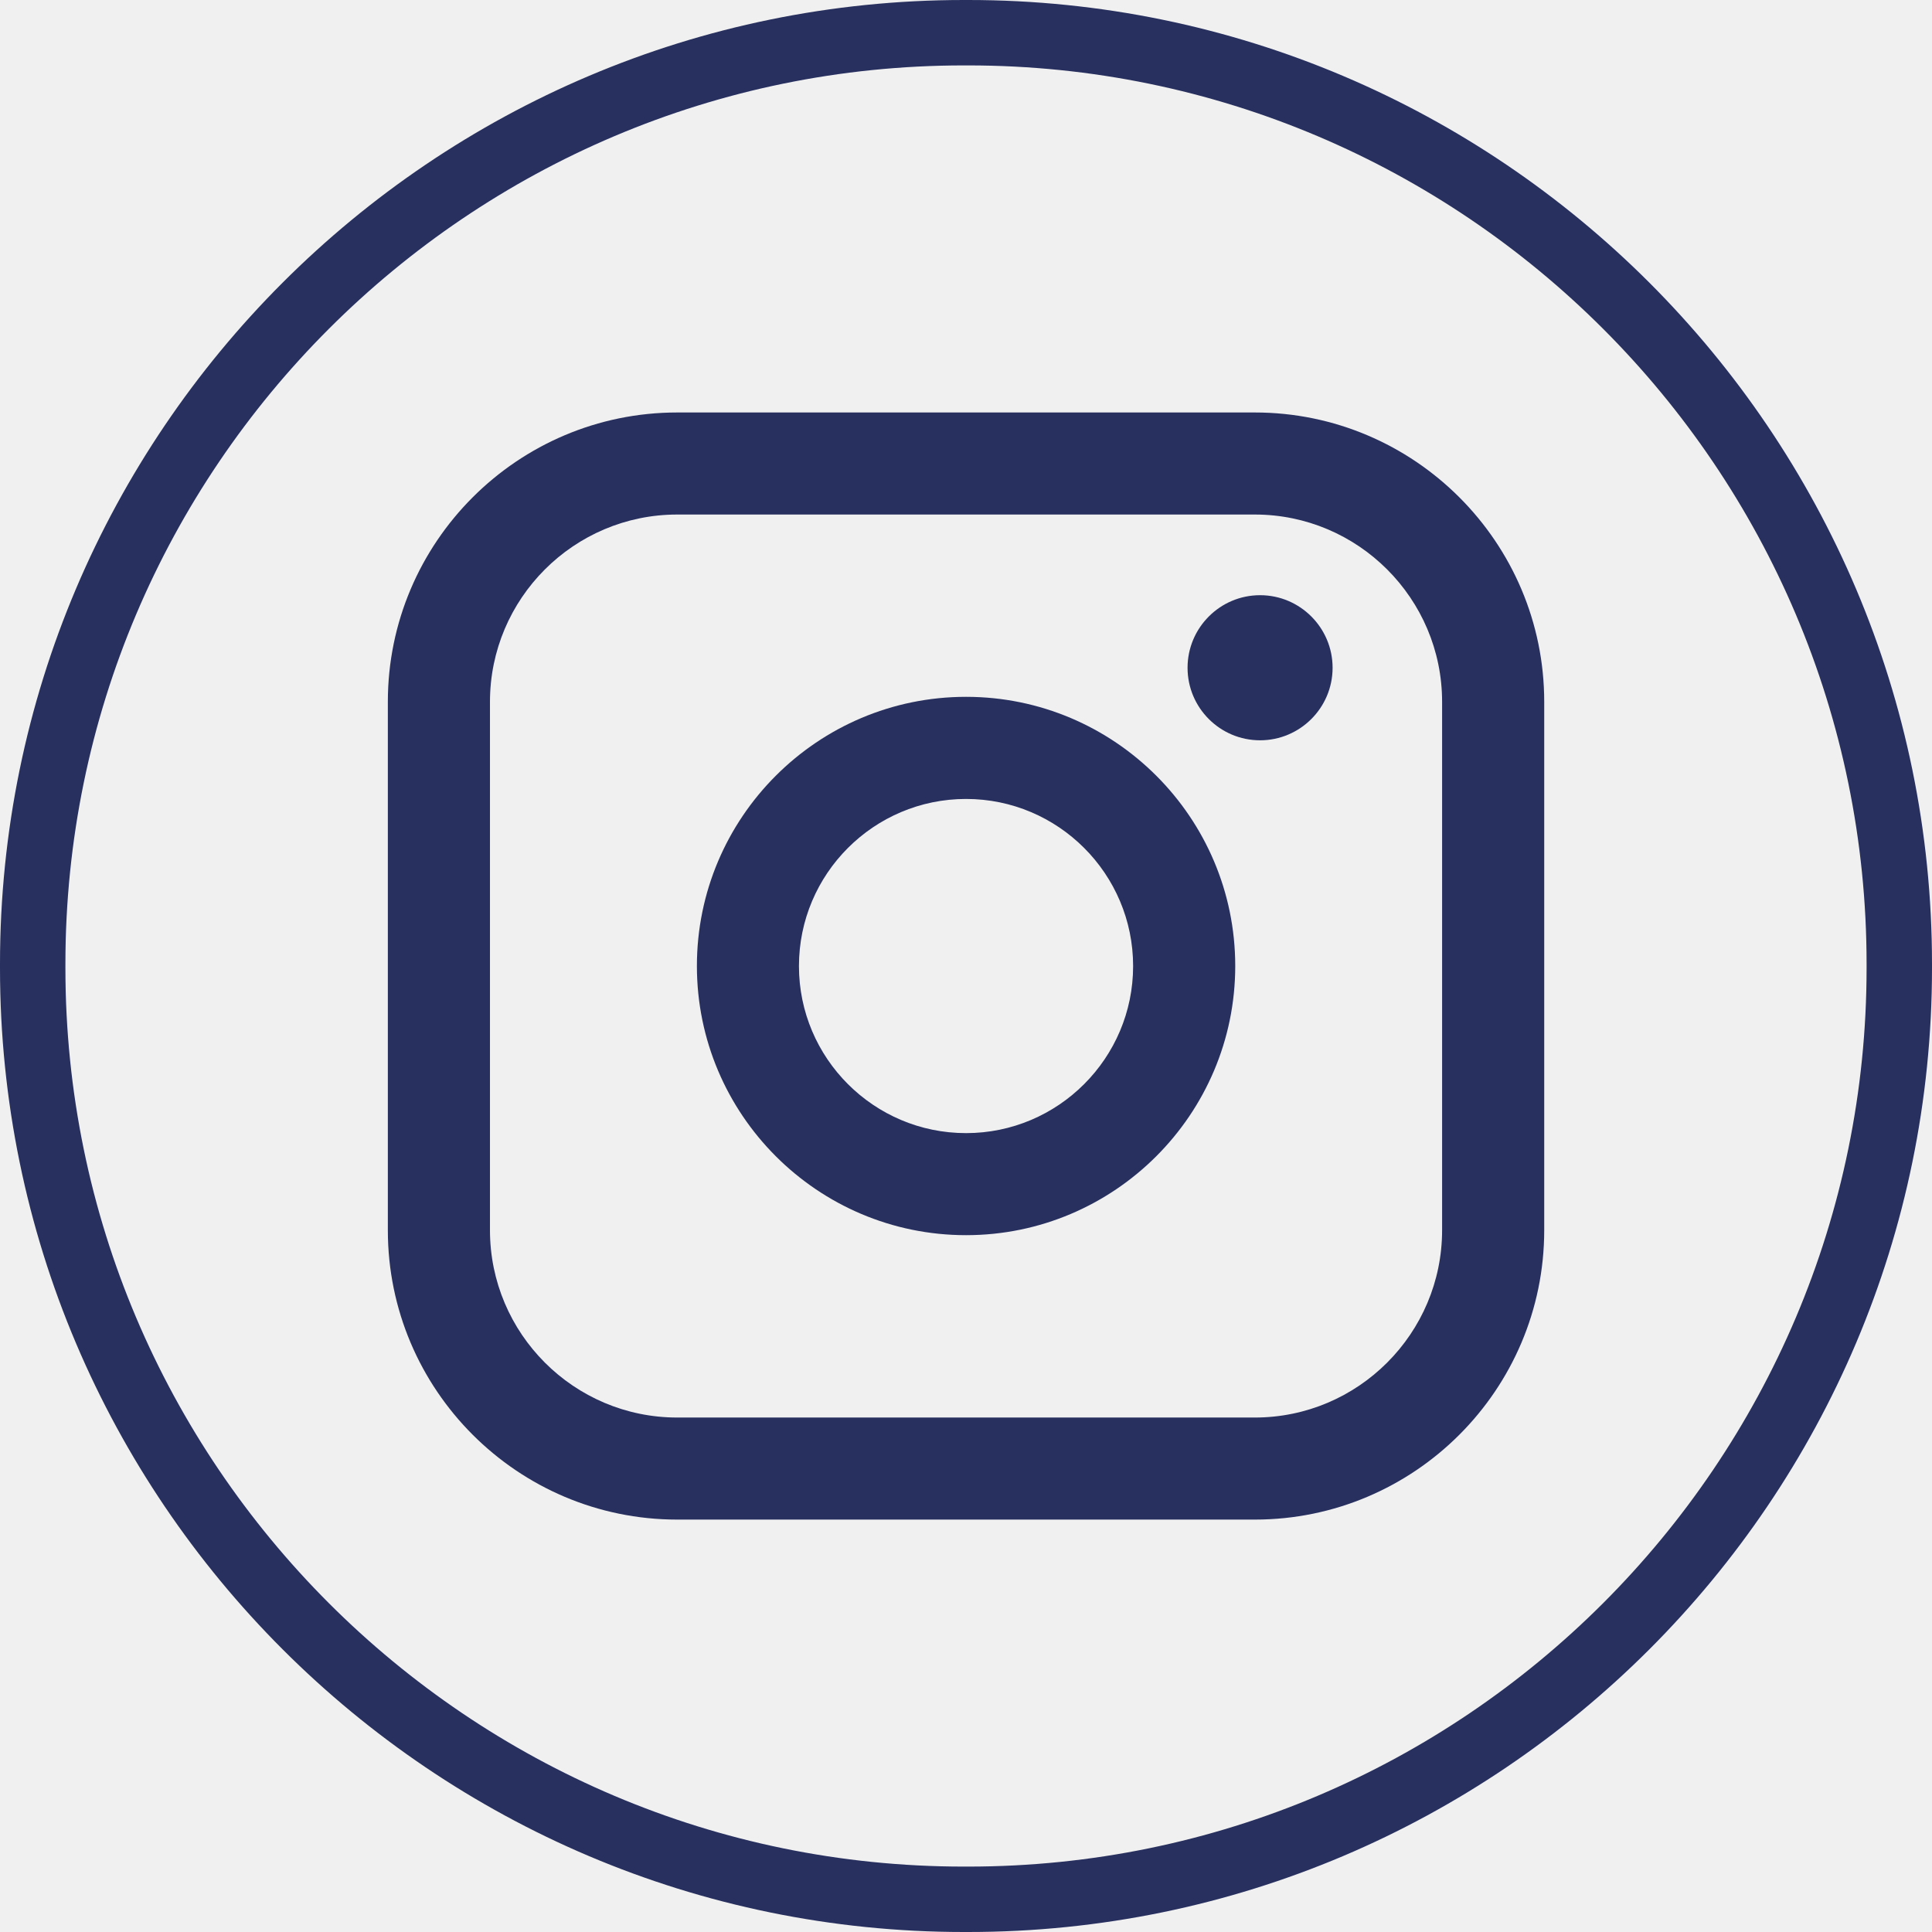
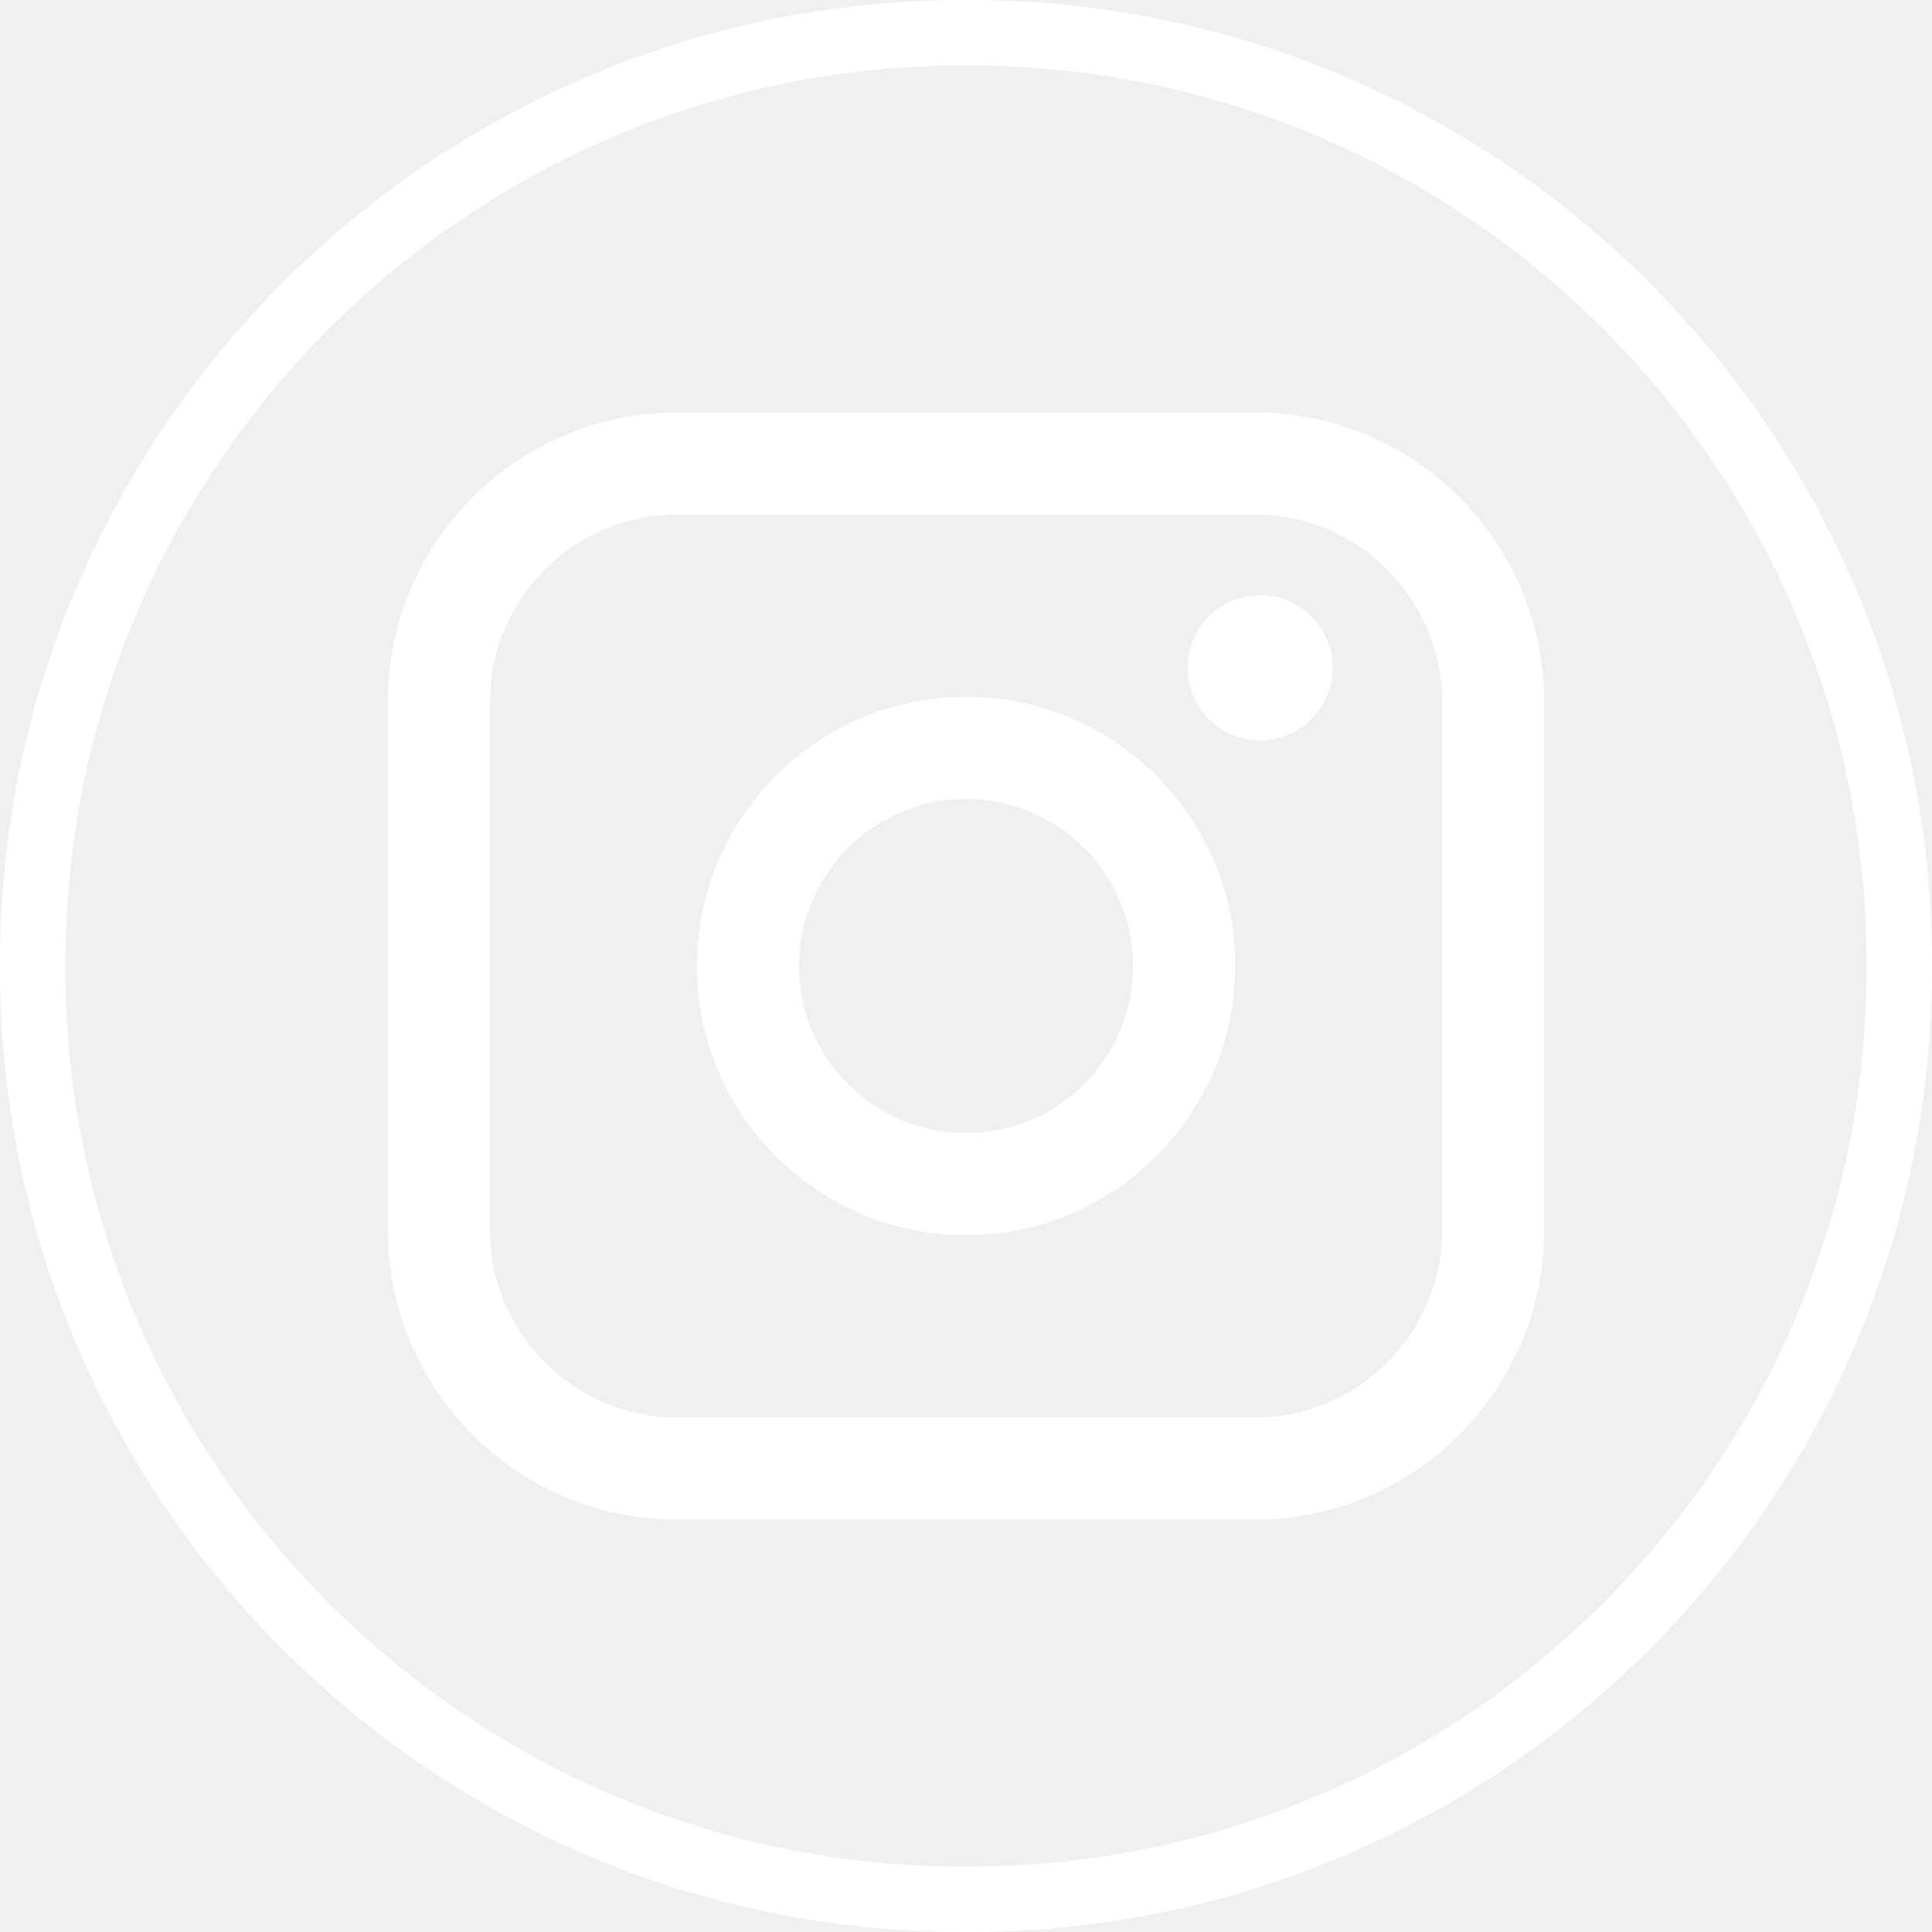
<svg xmlns="http://www.w3.org/2000/svg" width="28" height="28" viewBox="0 0 28 28" fill="none">
-   <path d="M14.031 28H13.969C6.267 28 0 21.733 0 14.031V13.969C0 6.267 6.267 0 13.969 0H14.031C21.733 0 28 6.267 28 13.969V14.031C28 21.733 21.733 28 14.031 28ZM13.969 0.948C6.789 0.948 0.948 6.789 0.948 13.969V14.031C0.948 21.211 6.789 27.052 13.969 27.052H14.031C21.211 27.052 27.052 21.211 27.052 14.031V13.969C27.052 6.789 21.211 0.948 14.031 0.948H13.969Z" fill="#28305F" />
-   <path d="M18.186 5.978H9.815C7.502 5.978 5.621 7.859 5.621 10.171V17.829C5.621 20.142 7.502 22.023 9.815 22.023H18.186C20.498 22.023 22.38 20.142 22.38 17.829V10.171C22.38 7.859 20.498 5.978 18.186 5.978ZM7.101 10.171C7.101 8.675 8.318 7.457 9.815 7.457H18.186C19.682 7.457 20.9 8.675 20.9 10.171V17.829C20.9 19.326 19.682 20.544 18.186 20.544H9.815C8.318 20.544 7.101 19.326 7.101 17.829V10.171Z" fill="#28305F" />
-   <path d="M14.001 17.901C16.151 17.901 17.902 16.151 17.902 14C17.902 11.848 16.152 10.099 14.001 10.099C11.849 10.099 10.1 11.848 10.1 14C10.1 16.151 11.849 17.901 14.001 17.901ZM14.001 11.579C15.336 11.579 16.422 12.665 16.422 14.001C16.422 15.336 15.336 16.422 14.001 16.422C12.665 16.422 11.579 15.336 11.579 14.001C11.579 12.665 12.665 11.579 14.001 11.579Z" fill="#28305F" />
-   <path d="M18.262 10.729C18.841 10.729 19.313 10.258 19.313 9.678C19.313 9.098 18.842 8.626 18.262 8.626C17.682 8.626 17.211 9.098 17.211 9.678C17.211 10.258 17.682 10.729 18.262 10.729Z" fill="#28305F" />
+   <path d="M14.031 28H13.969C6.267 28 0 21.733 0 14.031V13.969C0 6.267 6.267 0 13.969 0H14.031C21.733 0 28 6.267 28 13.969V14.031C28 21.733 21.733 28 14.031 28ZM13.969 0.948C6.789 0.948 0.948 6.789 0.948 13.969V14.031C0.948 21.211 6.789 27.052 13.969 27.052H14.031C21.211 27.052 27.052 21.211 27.052 14.031V13.969C27.052 6.789 21.211 0.948 14.031 0.948H13.969Z" fill="white" />
+   <path d="M18.186 5.978H9.815C7.502 5.978 5.621 7.859 5.621 10.171V17.829C5.621 20.142 7.502 22.023 9.815 22.023H18.186C20.498 22.023 22.38 20.142 22.38 17.829V10.171C22.38 7.859 20.498 5.978 18.186 5.978ZM7.101 10.171C7.101 8.675 8.318 7.457 9.815 7.457H18.186C19.682 7.457 20.9 8.675 20.9 10.171V17.829C20.9 19.326 19.682 20.544 18.186 20.544H9.815C8.318 20.544 7.101 19.326 7.101 17.829V10.171Z" fill="white" />
+   <path d="M14.001 17.901C16.151 17.901 17.902 16.151 17.902 14C17.902 11.848 16.152 10.099 14.001 10.099C11.849 10.099 10.1 11.848 10.1 14C10.1 16.151 11.849 17.901 14.001 17.901ZM14.001 11.579C15.336 11.579 16.422 12.665 16.422 14.001C16.422 15.336 15.336 16.422 14.001 16.422C12.665 16.422 11.579 15.336 11.579 14.001C11.579 12.665 12.665 11.579 14.001 11.579Z" fill="white" />
+   <path d="M18.262 10.729C18.841 10.729 19.313 10.258 19.313 9.678C19.313 9.098 18.842 8.626 18.262 8.626C17.682 8.626 17.211 9.098 17.211 9.678C17.211 10.258 17.682 10.729 18.262 10.729Z" fill="white" />
</svg>
